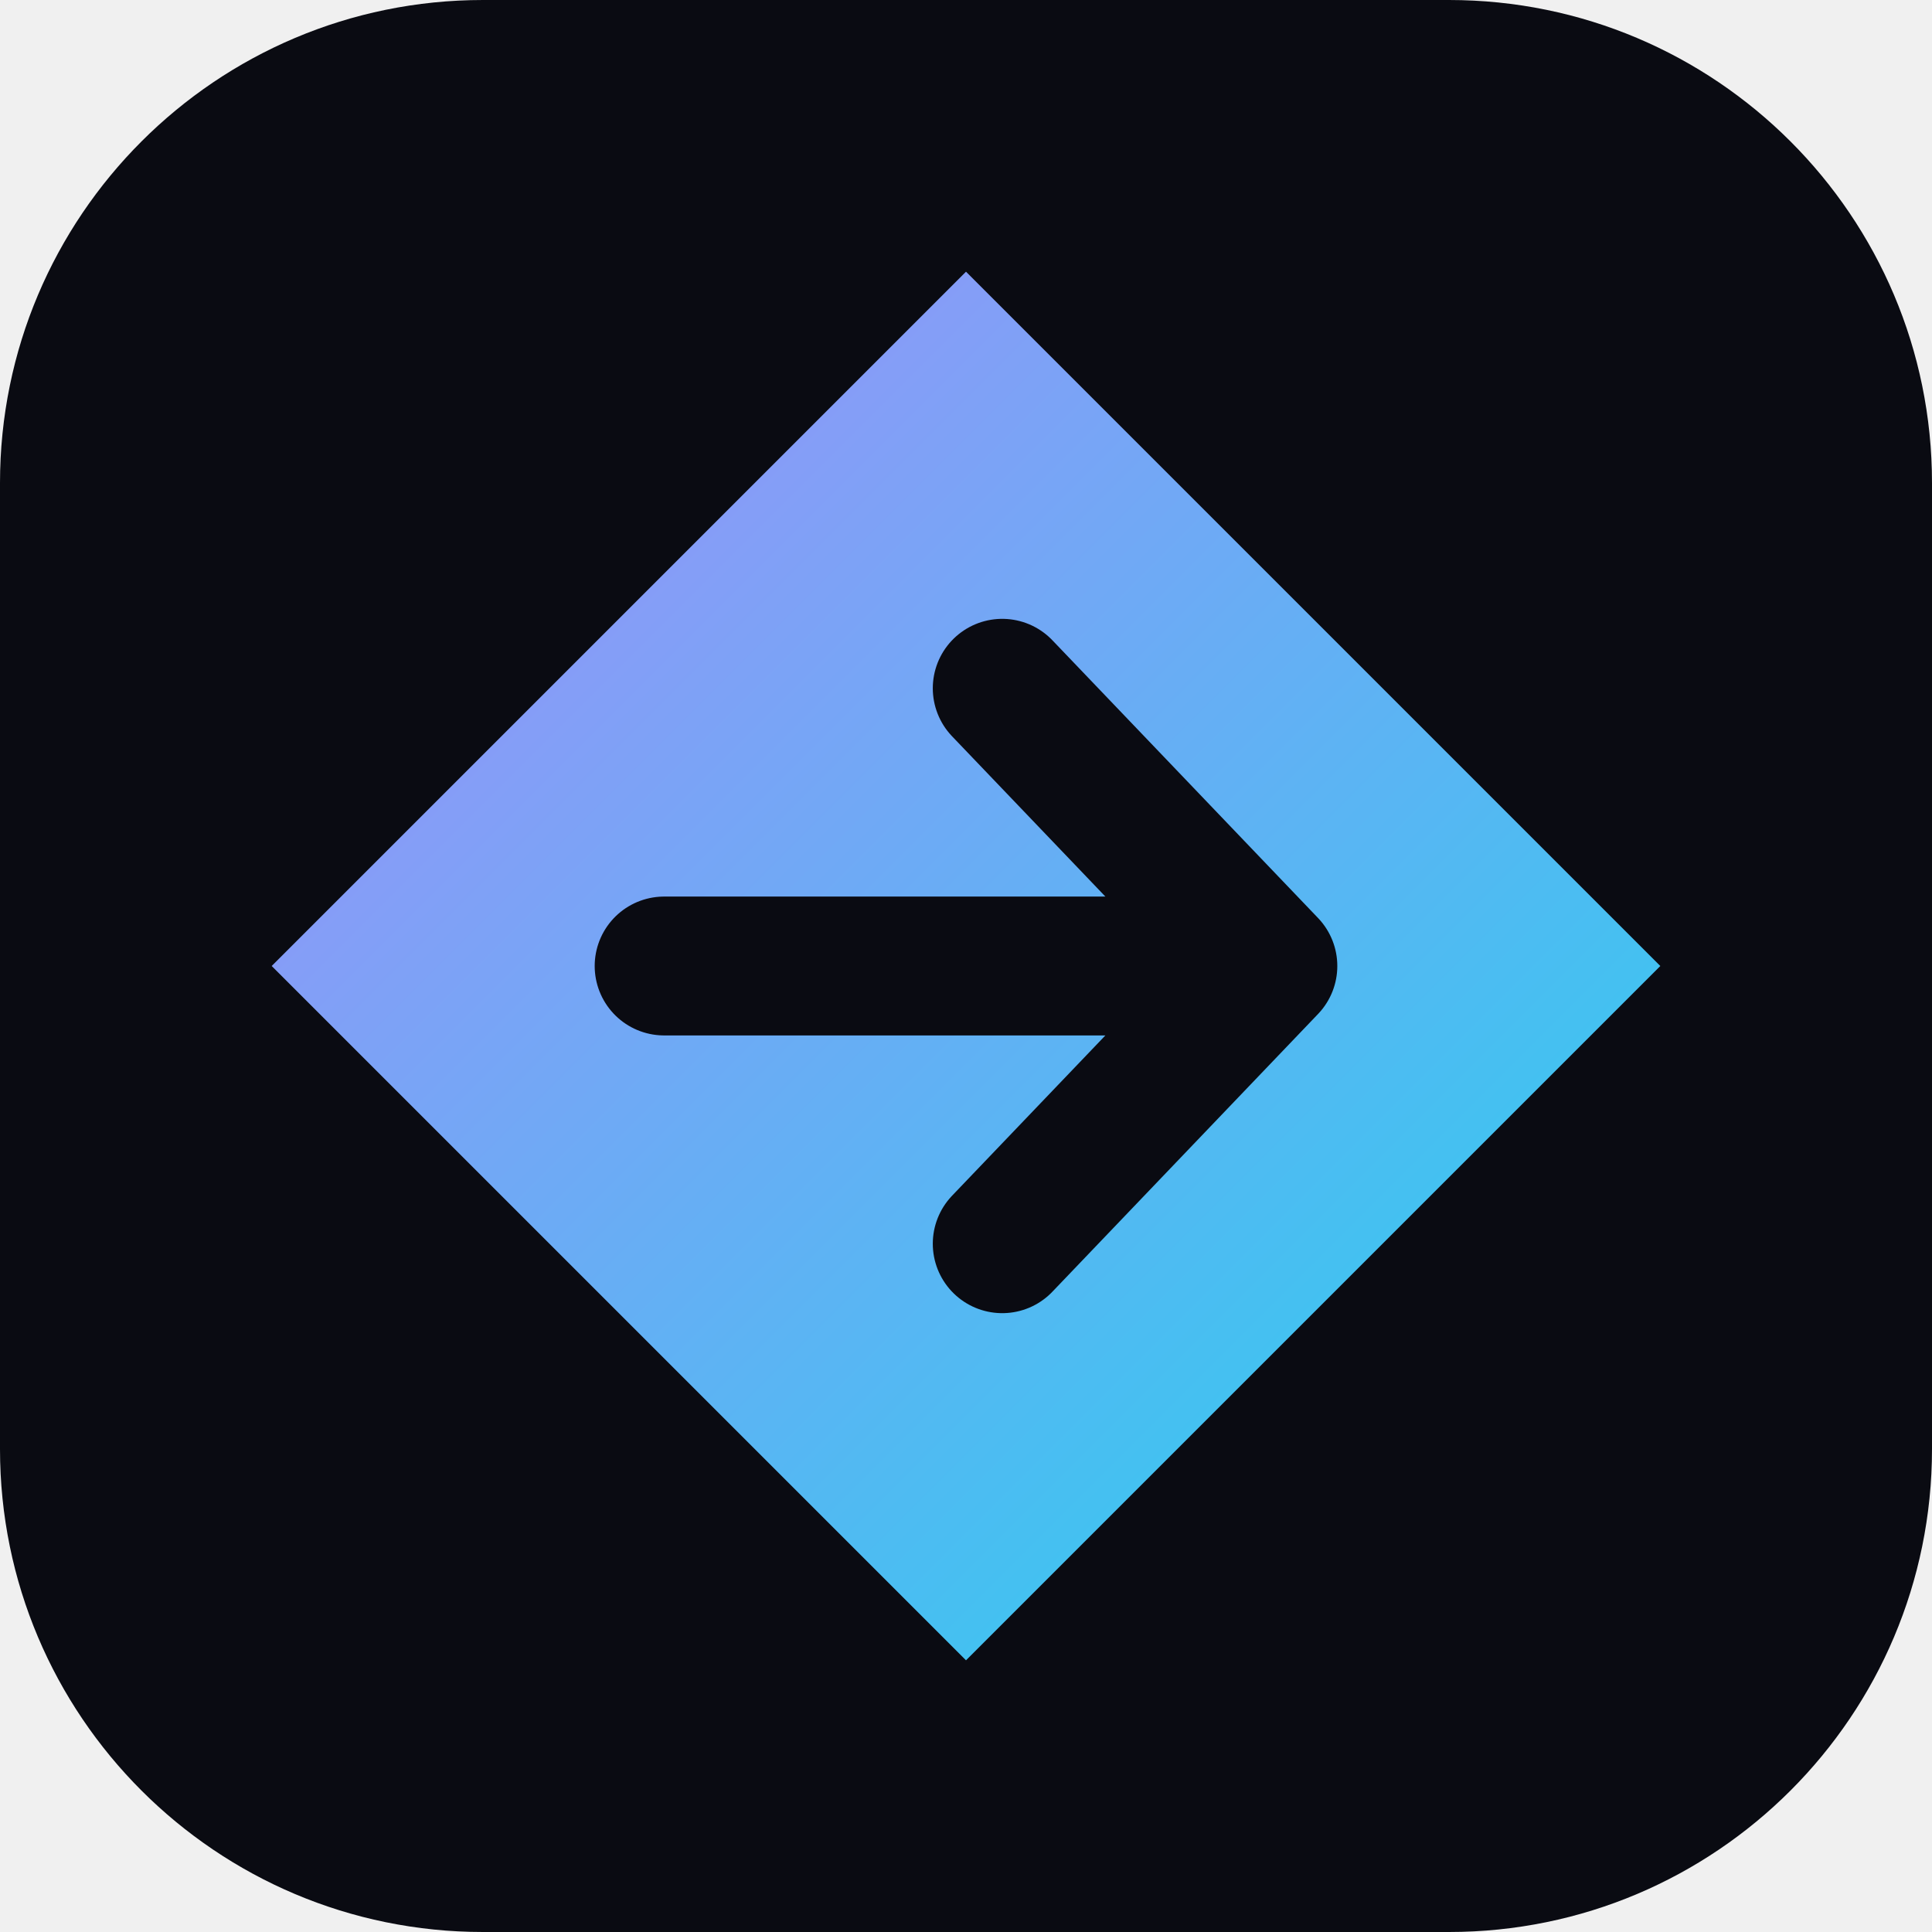
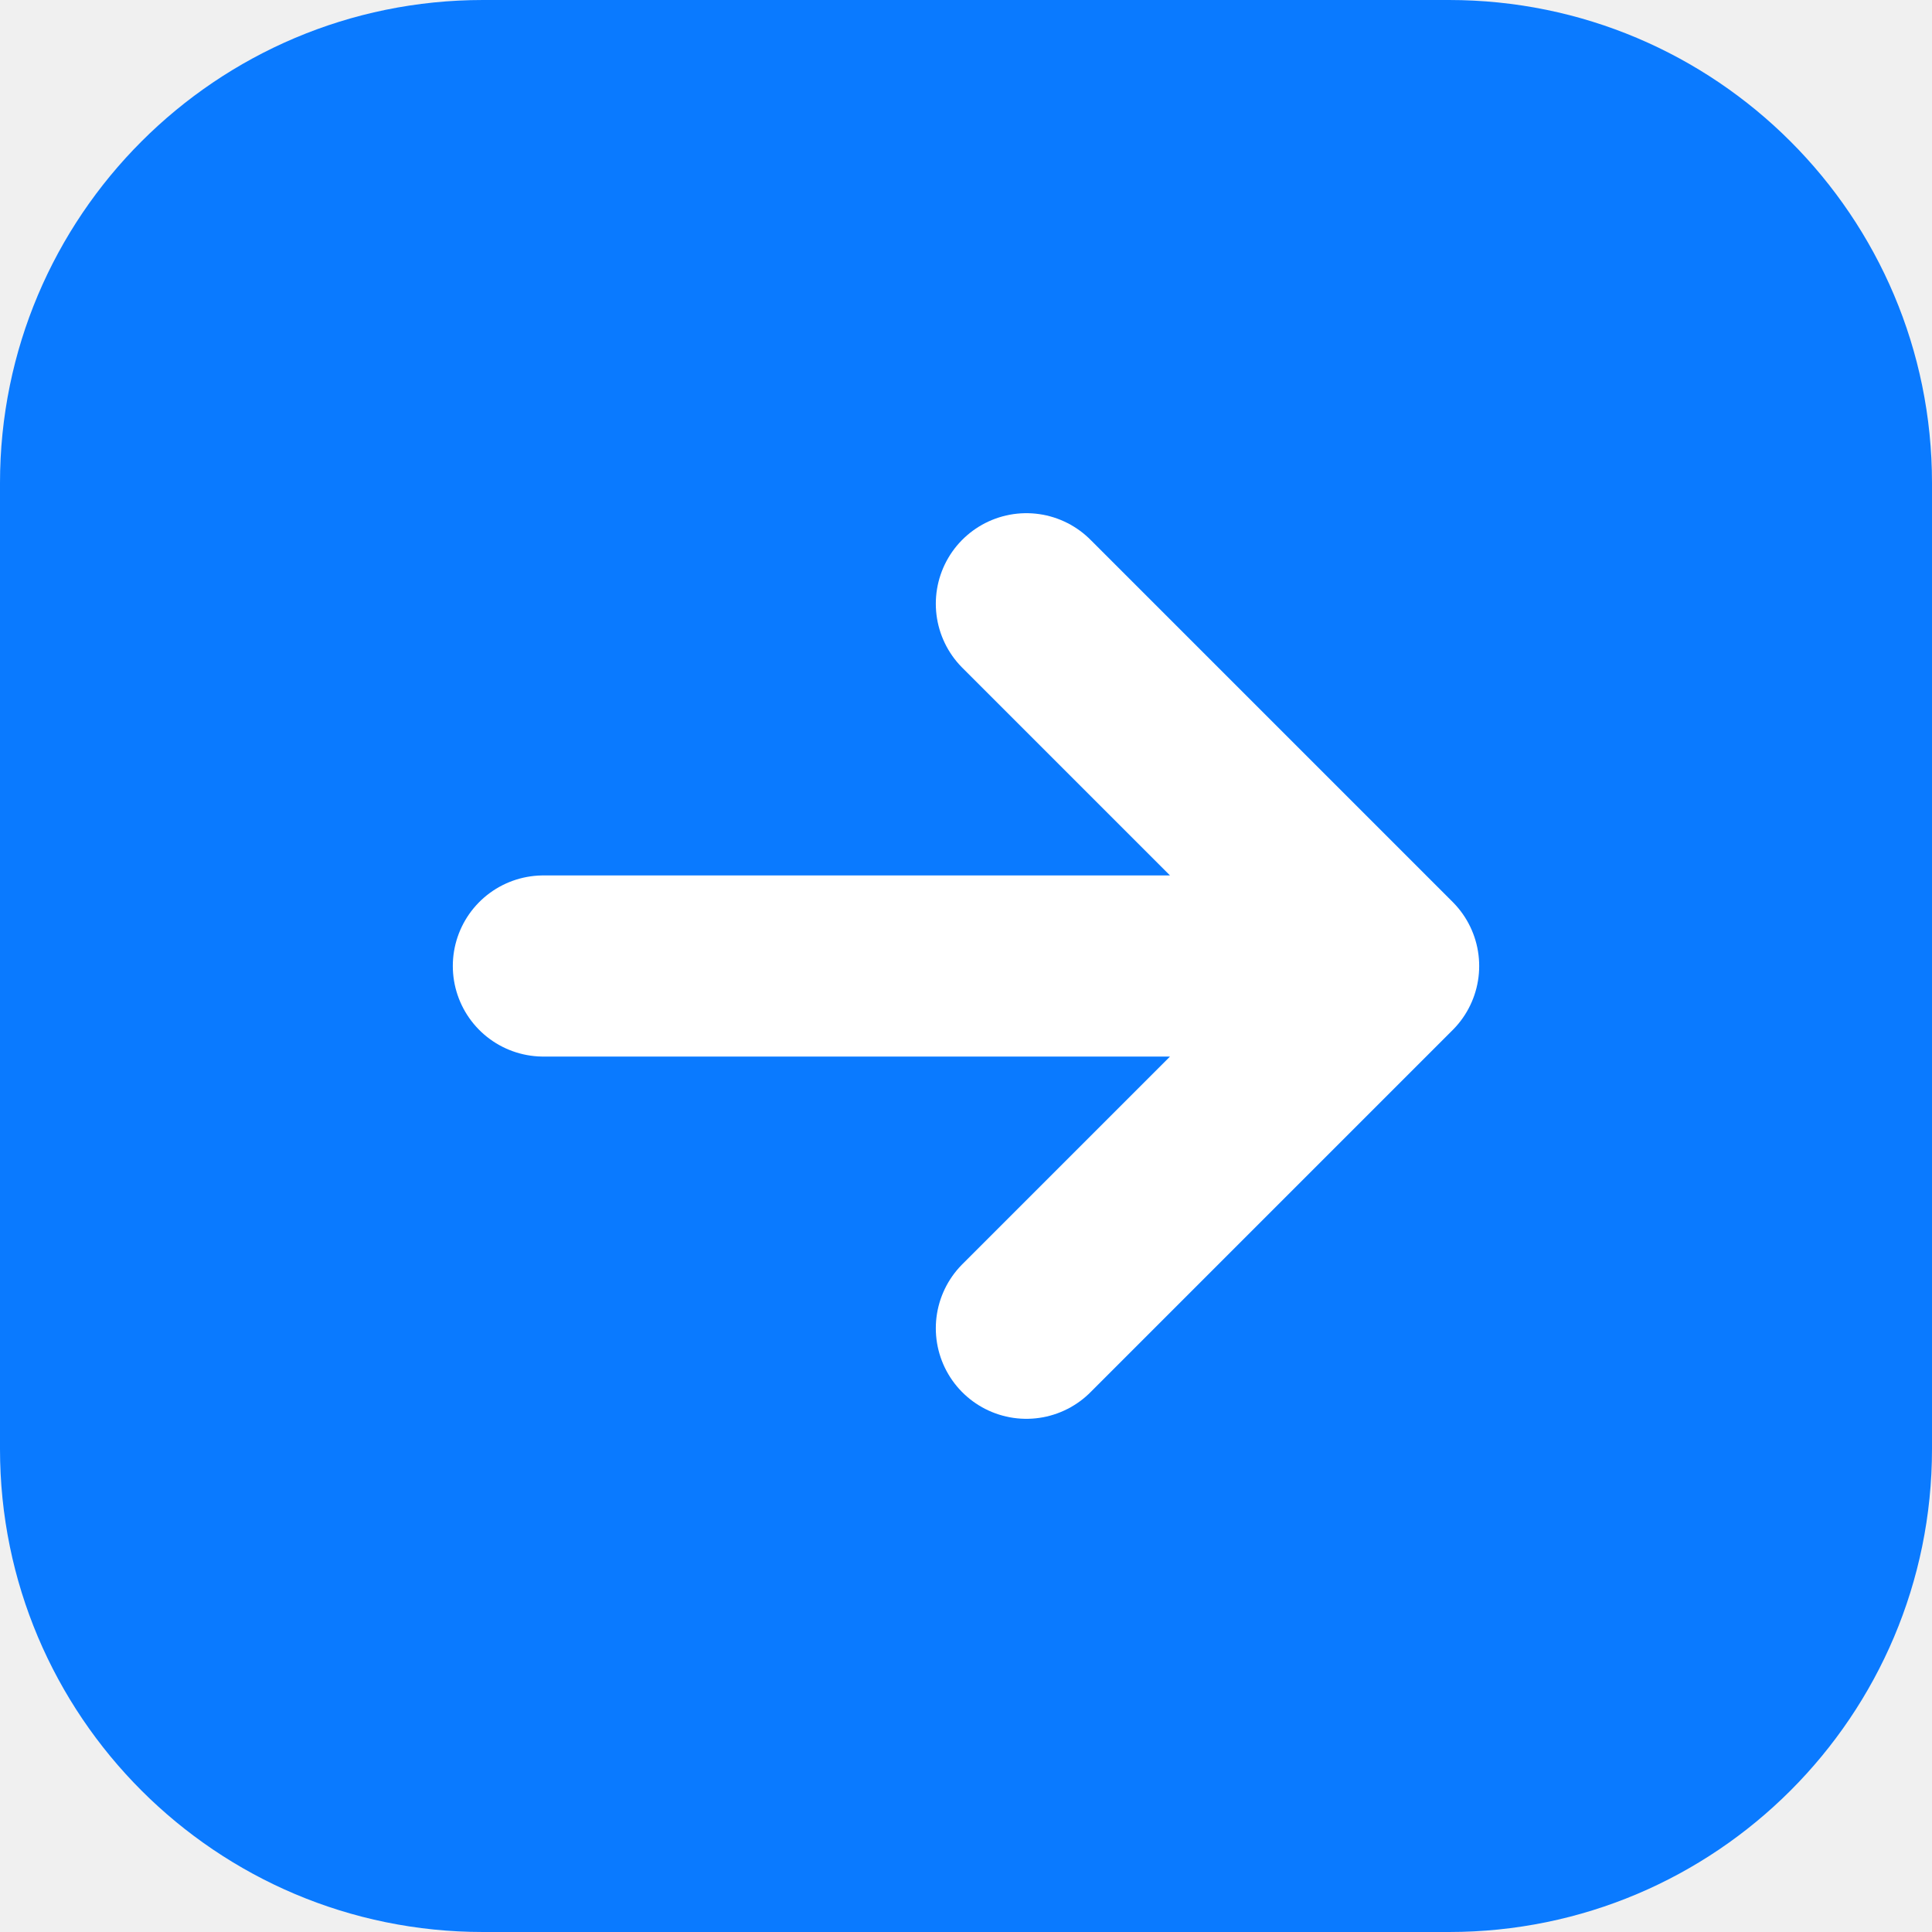
<svg xmlns="http://www.w3.org/2000/svg" viewBox="0 0 32 32">
-   <defs>
-     <linearGradient id="g" x1="0" y1="0" x2="1" y2="1">
-       <stop offset="0" stop-color="#a78bfa" />
-       <stop offset="1" stop-color="#22d3ee" />
-     </linearGradient>
-   </defs>
-   <rect width="32" height="32" rx="8" fill="#0a0b12" />
-   <path d="M16 4.5 27.5 16 16 27.5 4.5 16 16 4.5Z" fill="url(#g)" />
-   <path d="M11 16h10m-4.4-4.6L21 16l-4.4 4.6" fill="none" stroke="#0a0b12" stroke-width="2.3" stroke-linecap="round" stroke-linejoin="round" />
+   <rect width="32" height="32" rx="8" fill="#0a7aff" />
+   <path d="M9 16h14m-6-6 6 6-6 6" fill="none" stroke="#fff" stroke-width="3" stroke-linecap="round" stroke-linejoin="round" />
</svg>
